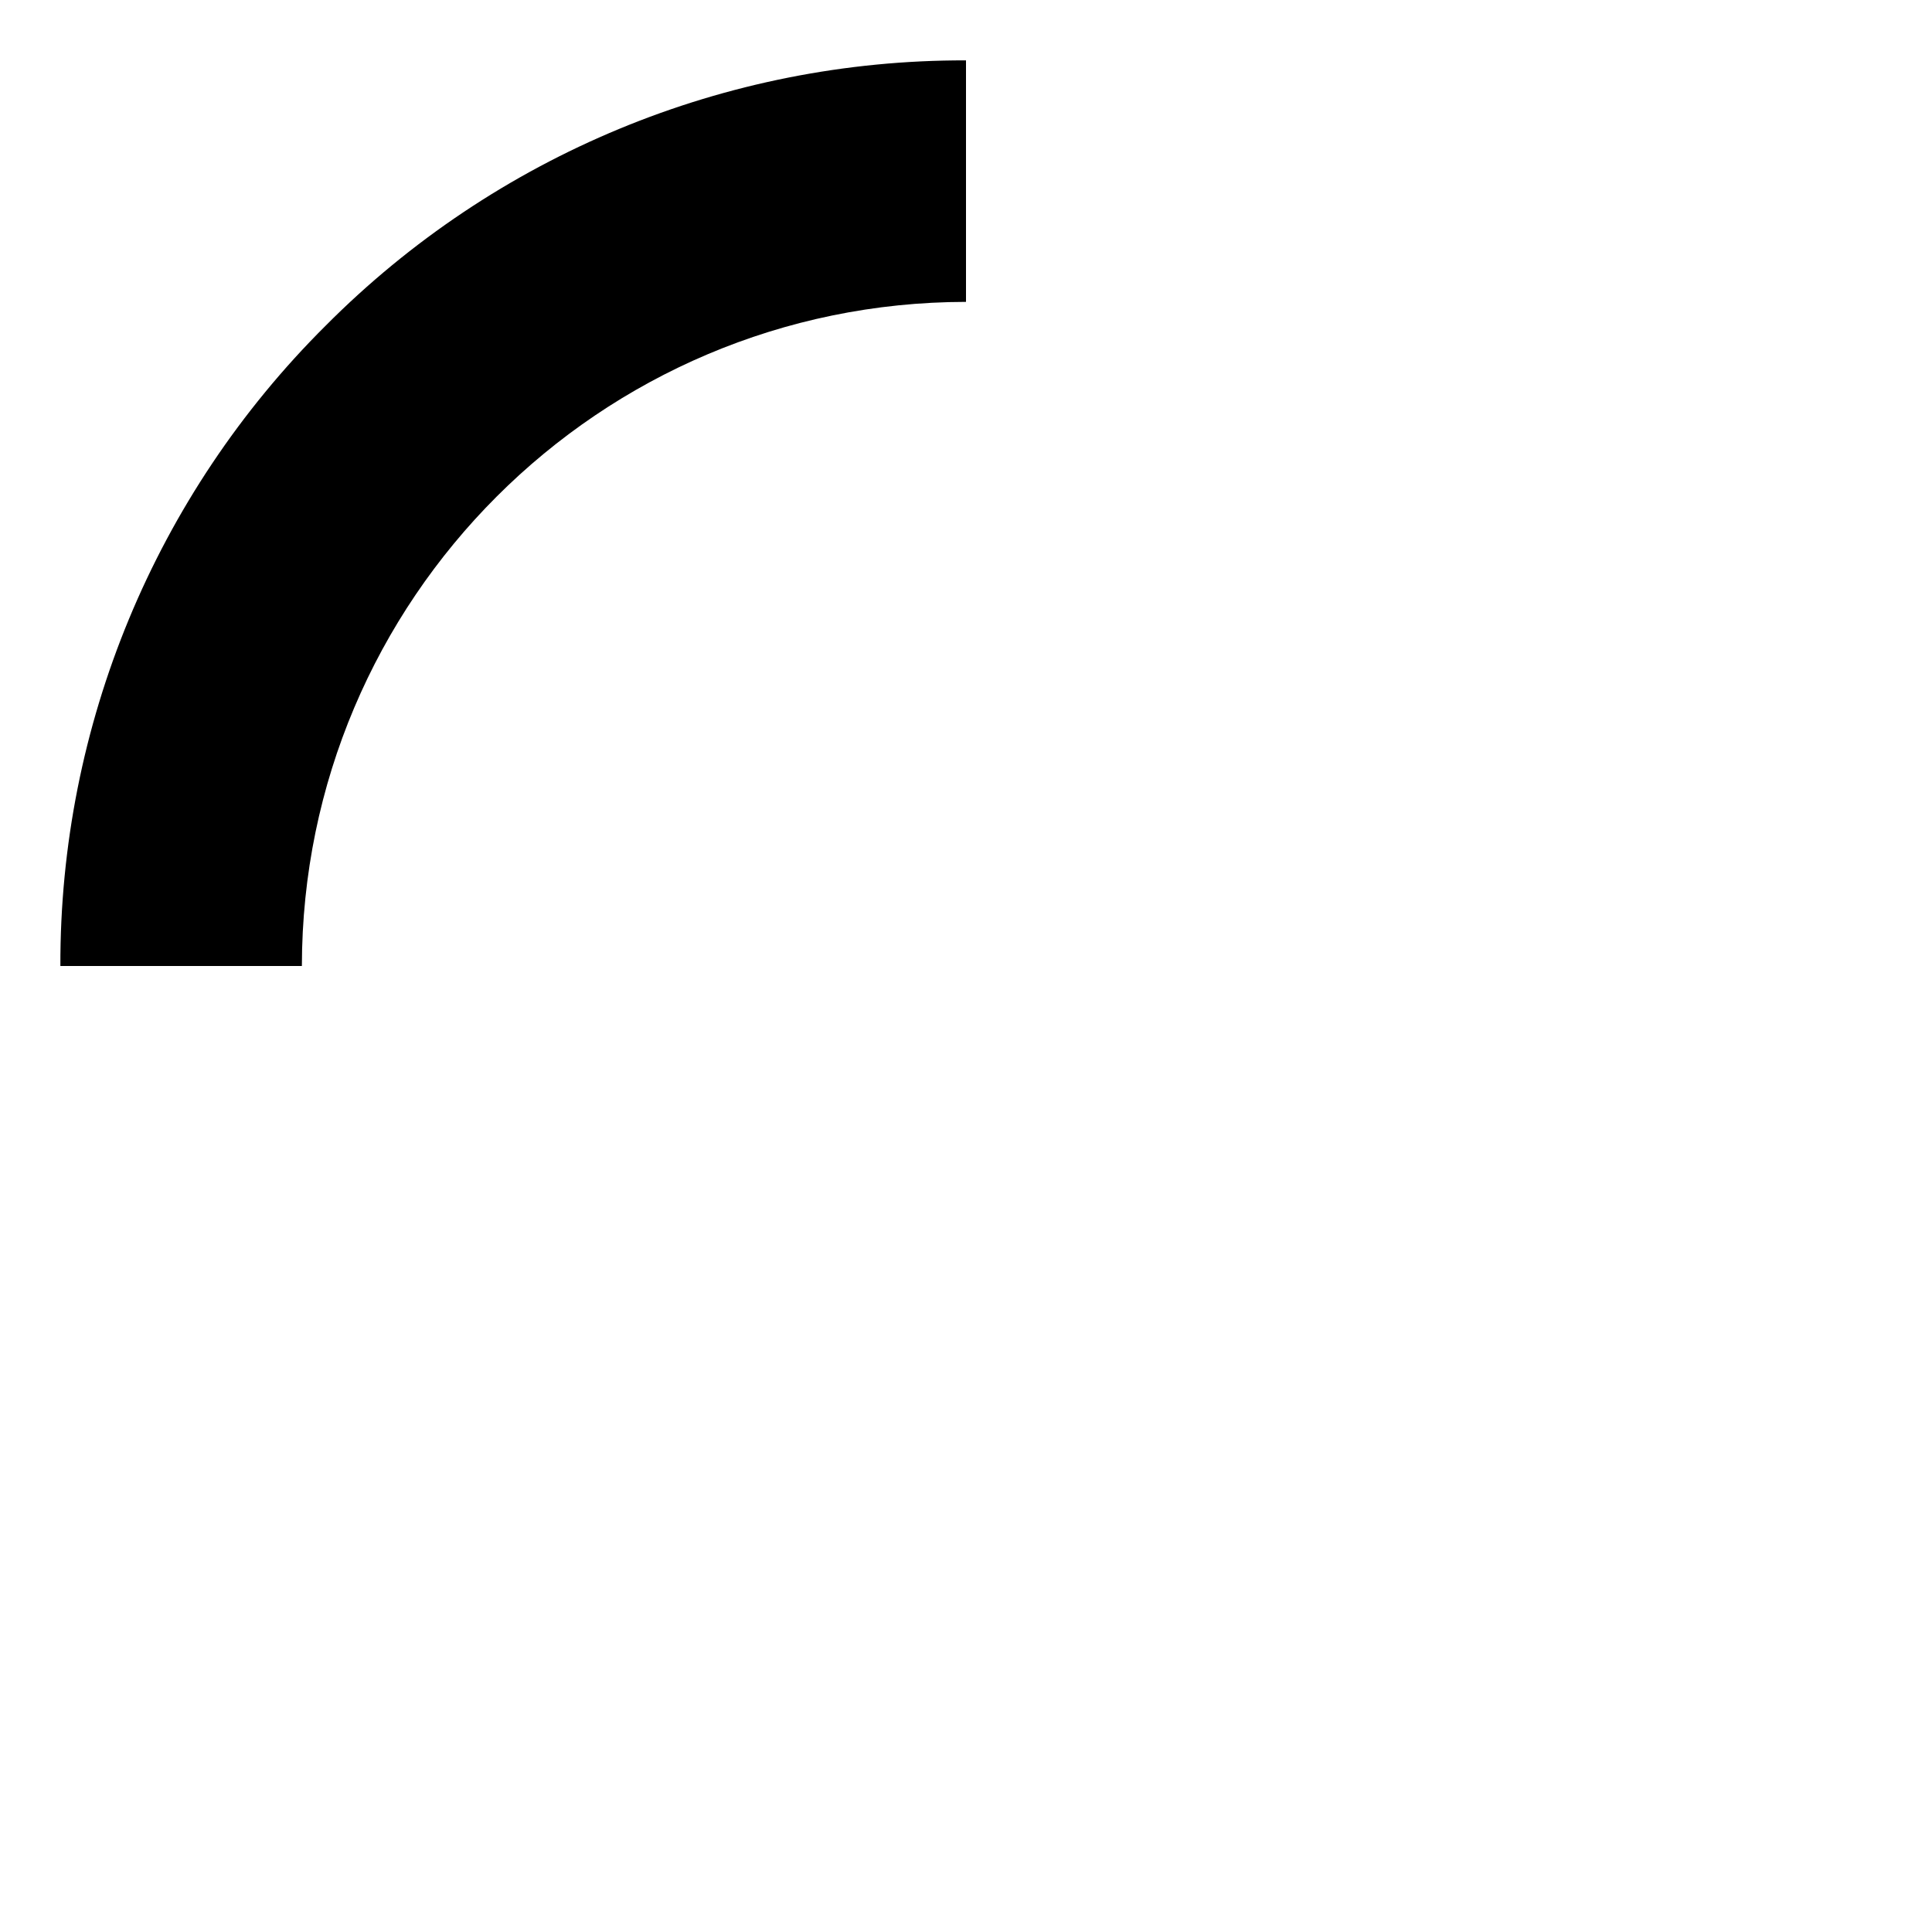
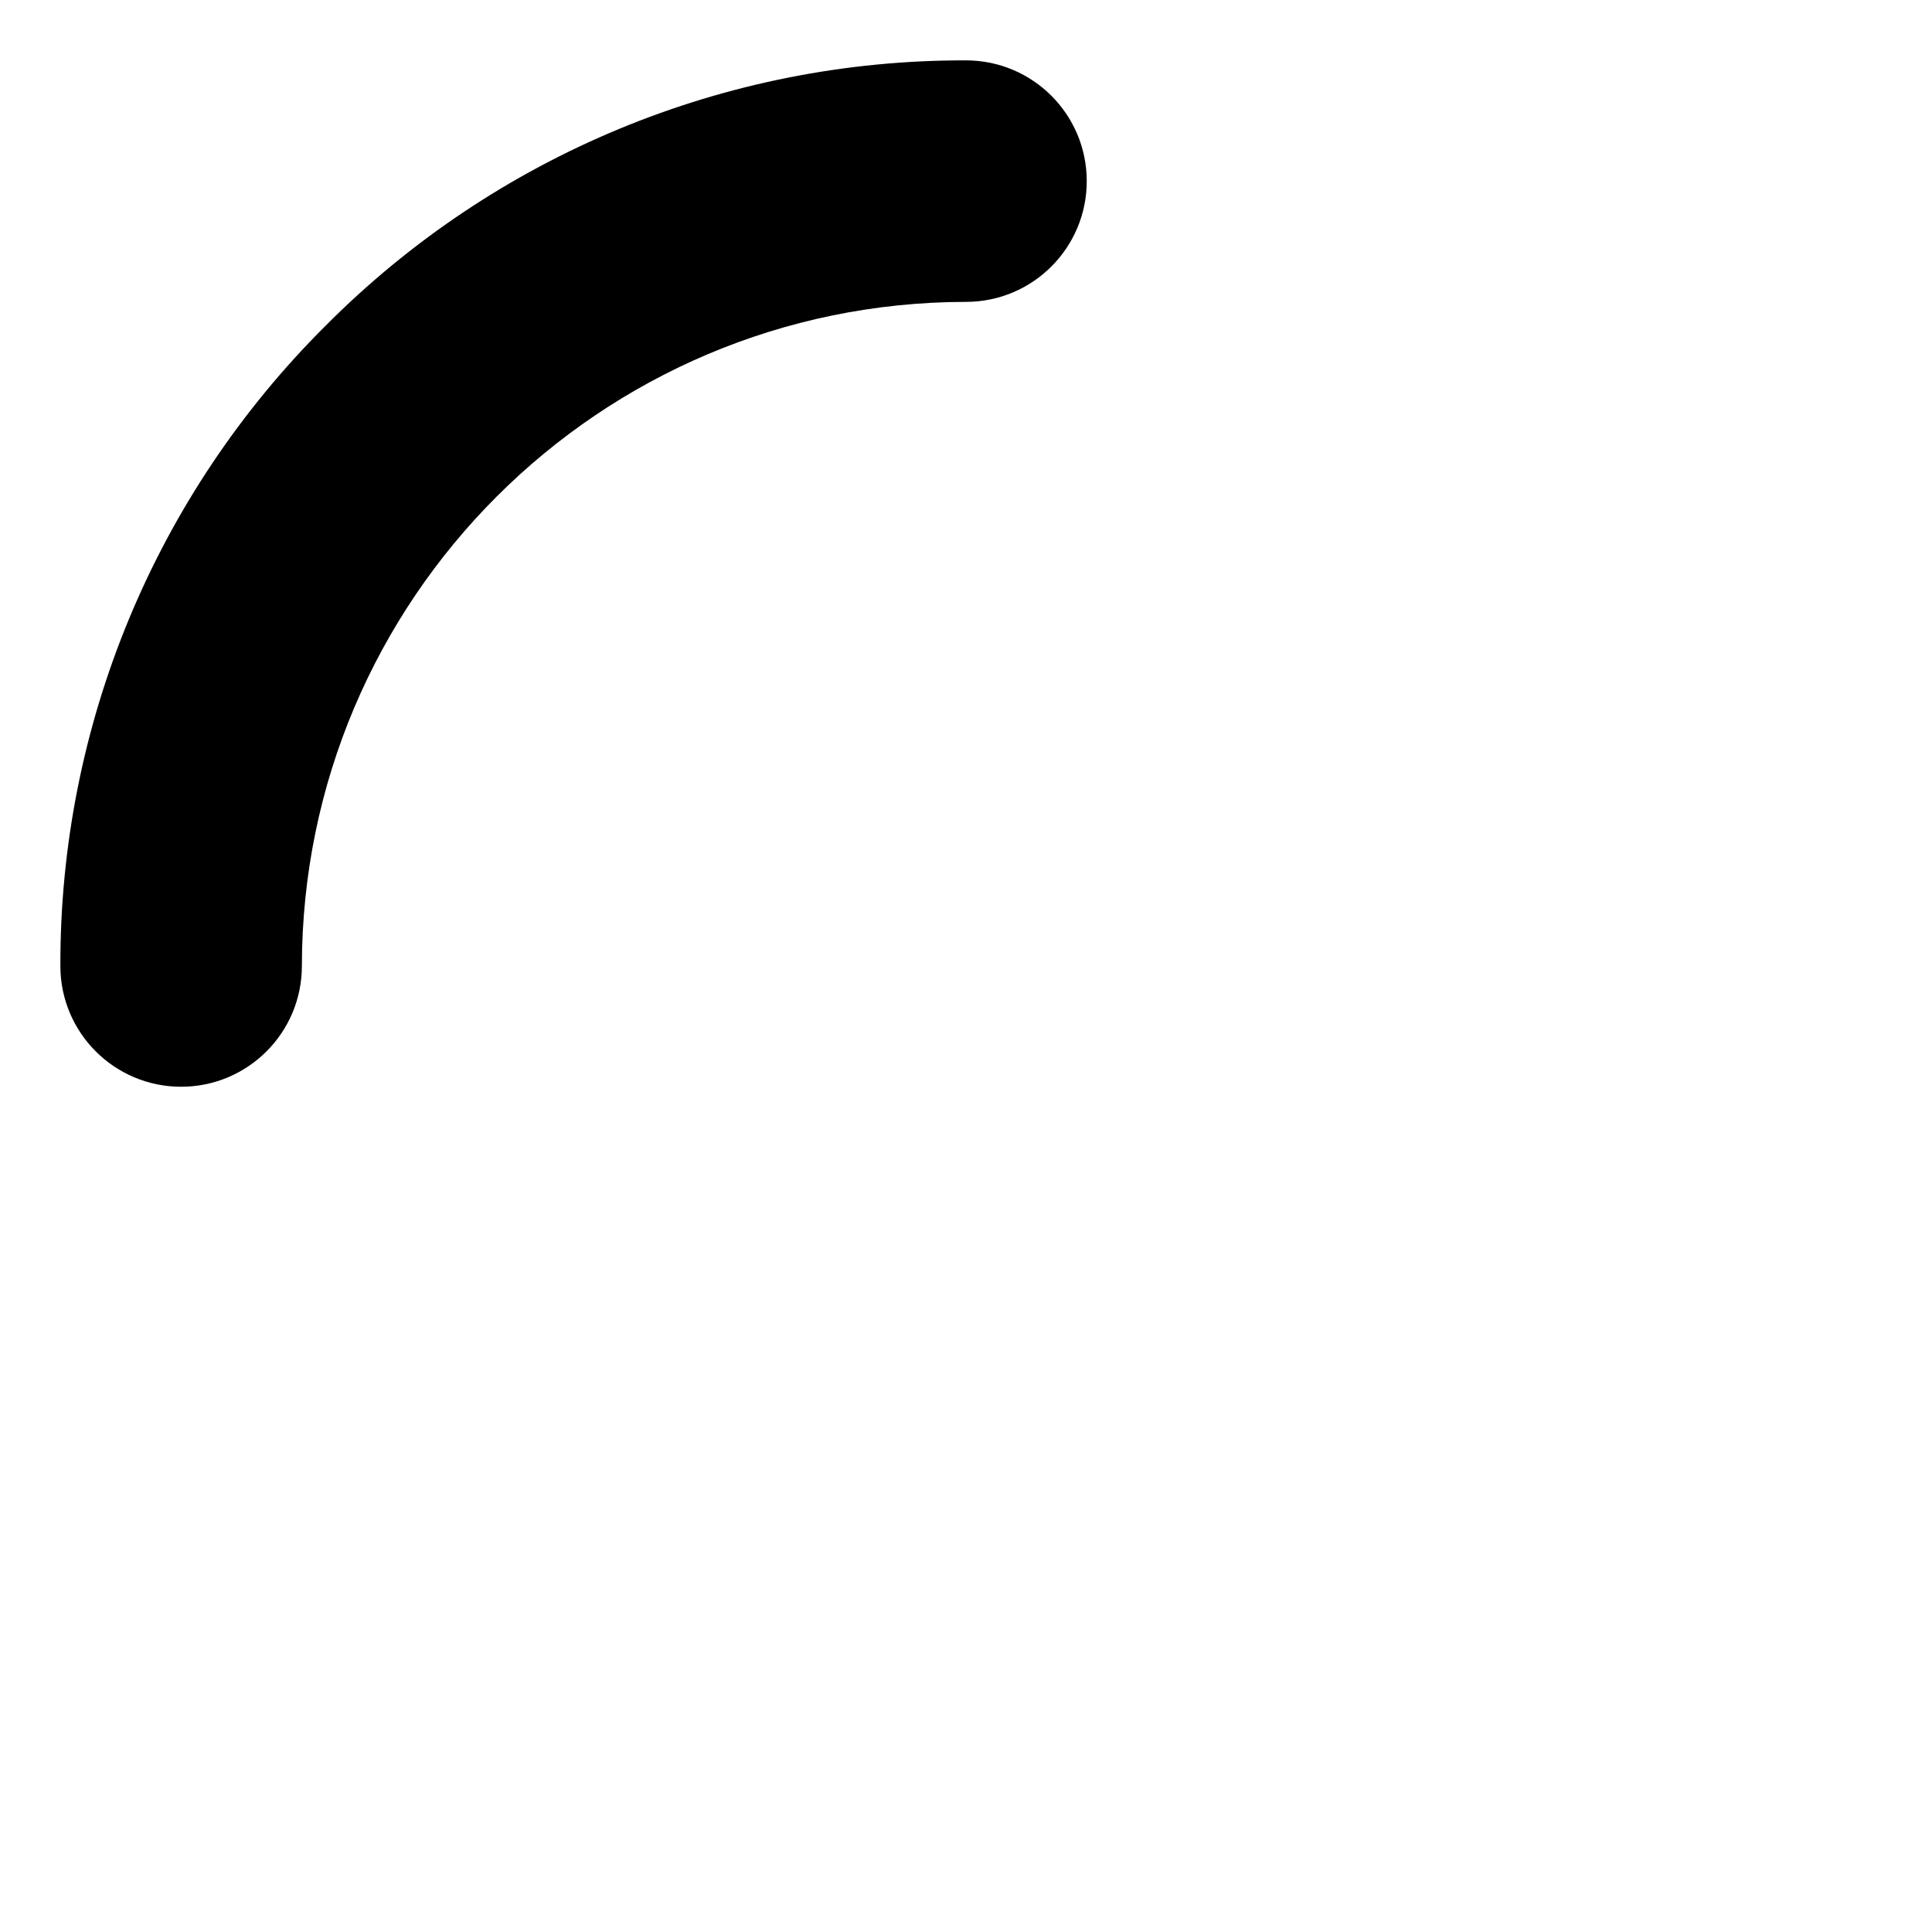
<svg xmlns="http://www.w3.org/2000/svg" width="32" height="32" viewBox="0 0 32 32">
  <defs>
    <clipPath id="b">
      <rect width="32" height="32" />
    </clipPath>
  </defs>
  <g id="a" clip-path="url(#b)">
-     <path d="M-1989,46a14.9,14.9,0,0,1,4.394-10.606A14.9,14.9,0,0,1-1974,31v4a11.013,11.013,0,0,0-11,11Z" transform="translate(1990 -30)" />
+     <path d="M-156-201a14.9,14.9,0,0,1,4.394-10.606A14.9,14.9,0,0,1-141-216h0a2,2,0,0,1,2,2,2,2,0,0,1-2,2h0a11.013,11.013,0,0,0-11,11,2,2,0,0,1-2,2A2,2,0,0,1-156-201Z" transform="translate(157 217)" />
  </g>
</svg>
